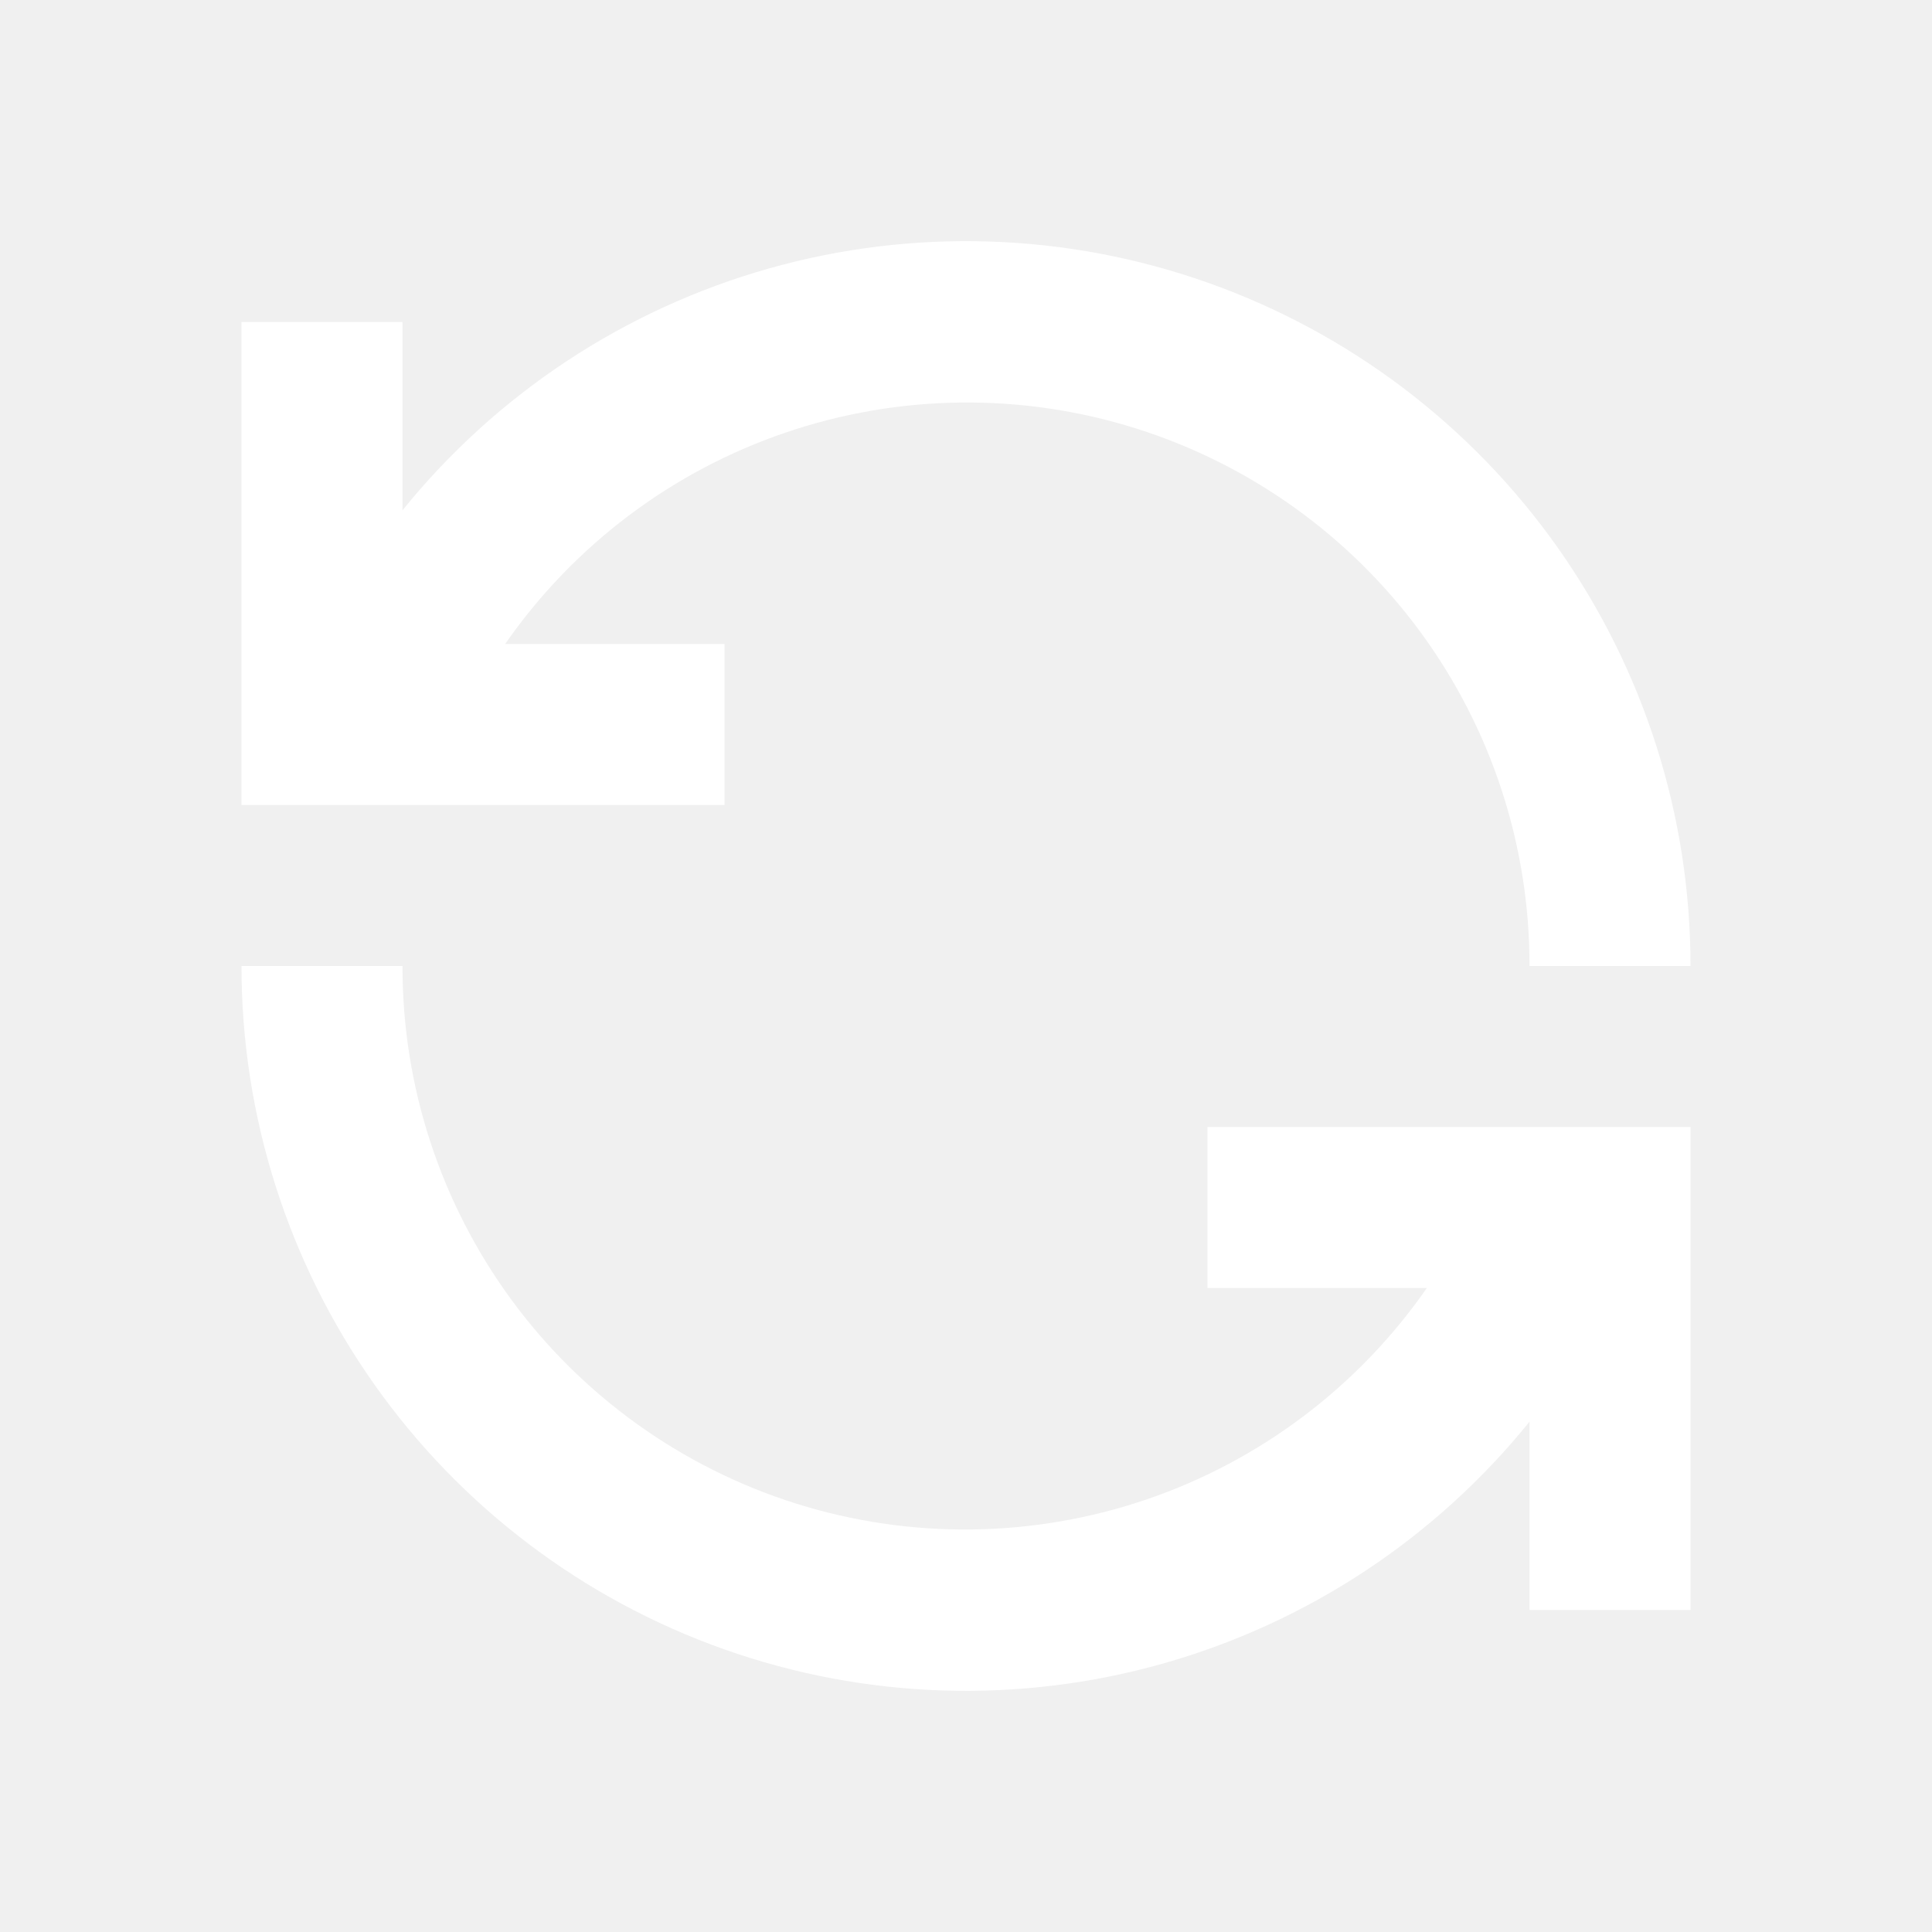
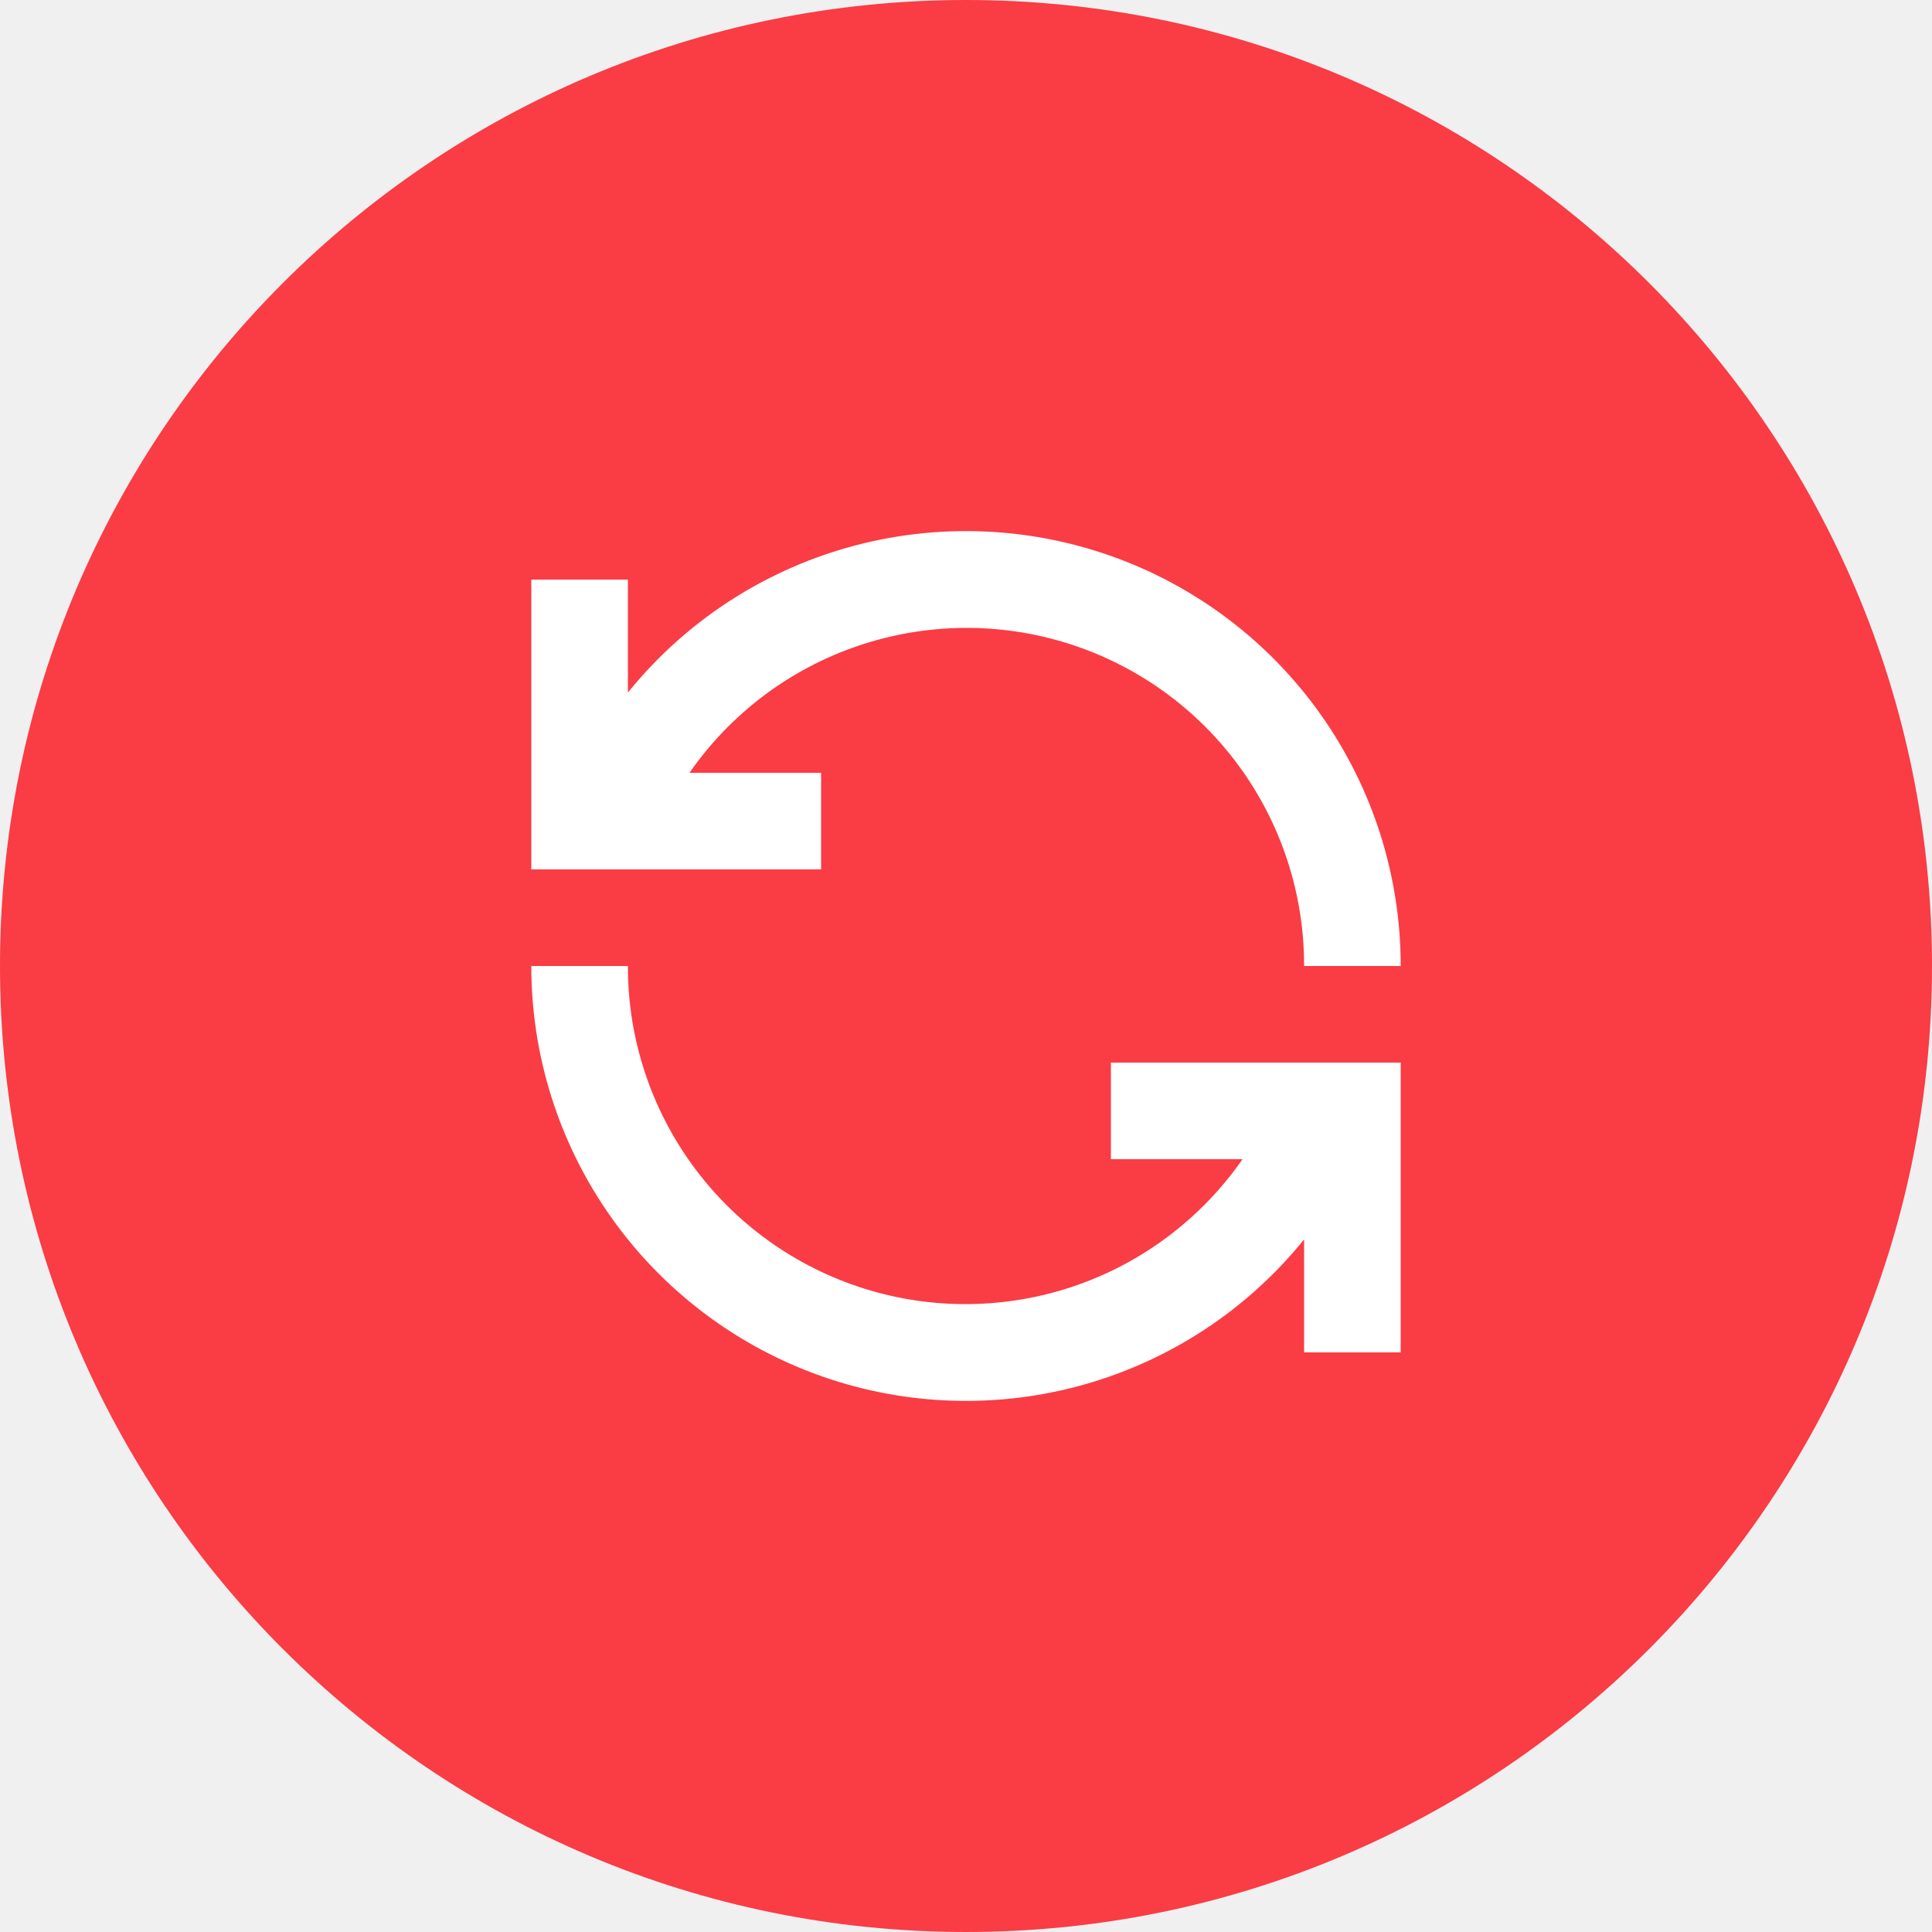
- <svg xmlns="http://www.w3.org/2000/svg" width="24" height="24" viewBox="0 0 24 24" fill="none">
-   <path d="M9 8H6.275C7.125 6.777 8.343 5.857 9.752 5.376C11.161 4.894 12.688 4.875 14.108 5.321C15.529 5.768 16.77 6.657 17.65 7.858C18.53 9.06 19.003 10.511 19 12H21C21.001 10.139 20.424 8.323 19.35 6.802C18.276 5.282 16.757 4.132 15.002 3.511C13.247 2.89 11.343 2.829 9.552 3.335C7.76 3.842 6.17 4.891 5 6.339V4H3V10H9V8Z" fill="white" />
-   <path d="M15 16H17.725C16.875 17.223 15.657 18.143 14.248 18.625C12.839 19.106 11.312 19.125 9.892 18.679C8.471 18.232 7.23 17.343 6.35 16.142C5.47 14.94 4.997 13.489 5 12H3C2.999 13.861 3.576 15.678 4.65 17.198C5.724 18.718 7.243 19.868 8.998 20.489C10.753 21.11 12.657 21.171 14.448 20.665C16.24 20.158 17.83 19.109 19 17.661V20H21V14H15V16Z" fill="white" />
+ <svg xmlns="http://www.w3.org/2000/svg" width="40" height="40" viewBox="0 0 40 40" fill="none">
+   <rect width="40" height="40" rx="20" fill="#FA3C45" />
+   <path d="M17 16H14.275C15.125 14.777 16.343 13.857 17.752 13.376C19.161 12.894 20.688 12.875 22.108 13.321C23.529 13.768 24.77 14.657 25.65 15.858C26.53 17.06 27.003 18.511 27 20H29C29.001 18.139 28.424 16.323 27.35 14.802C26.276 13.282 24.757 12.132 23.002 11.511C21.247 10.89 19.343 10.829 17.552 11.335C15.76 11.842 14.17 12.891 13 14.339V12H11V18H17V16Z" fill="white" />
+   <path d="M23 24H25.725C24.875 25.223 23.657 26.143 22.248 26.625C20.839 27.106 19.312 27.125 17.892 26.679C16.471 26.232 15.23 25.343 14.35 24.142C13.47 22.94 12.997 21.489 13 20H11C10.999 21.861 11.575 23.677 12.65 25.198C13.724 26.718 15.243 27.868 16.998 28.489C18.753 29.11 20.657 29.171 22.448 28.665C24.24 28.158 25.83 27.109 27 25.661V28H29V22H23V24Z" fill="white" />
</svg>
